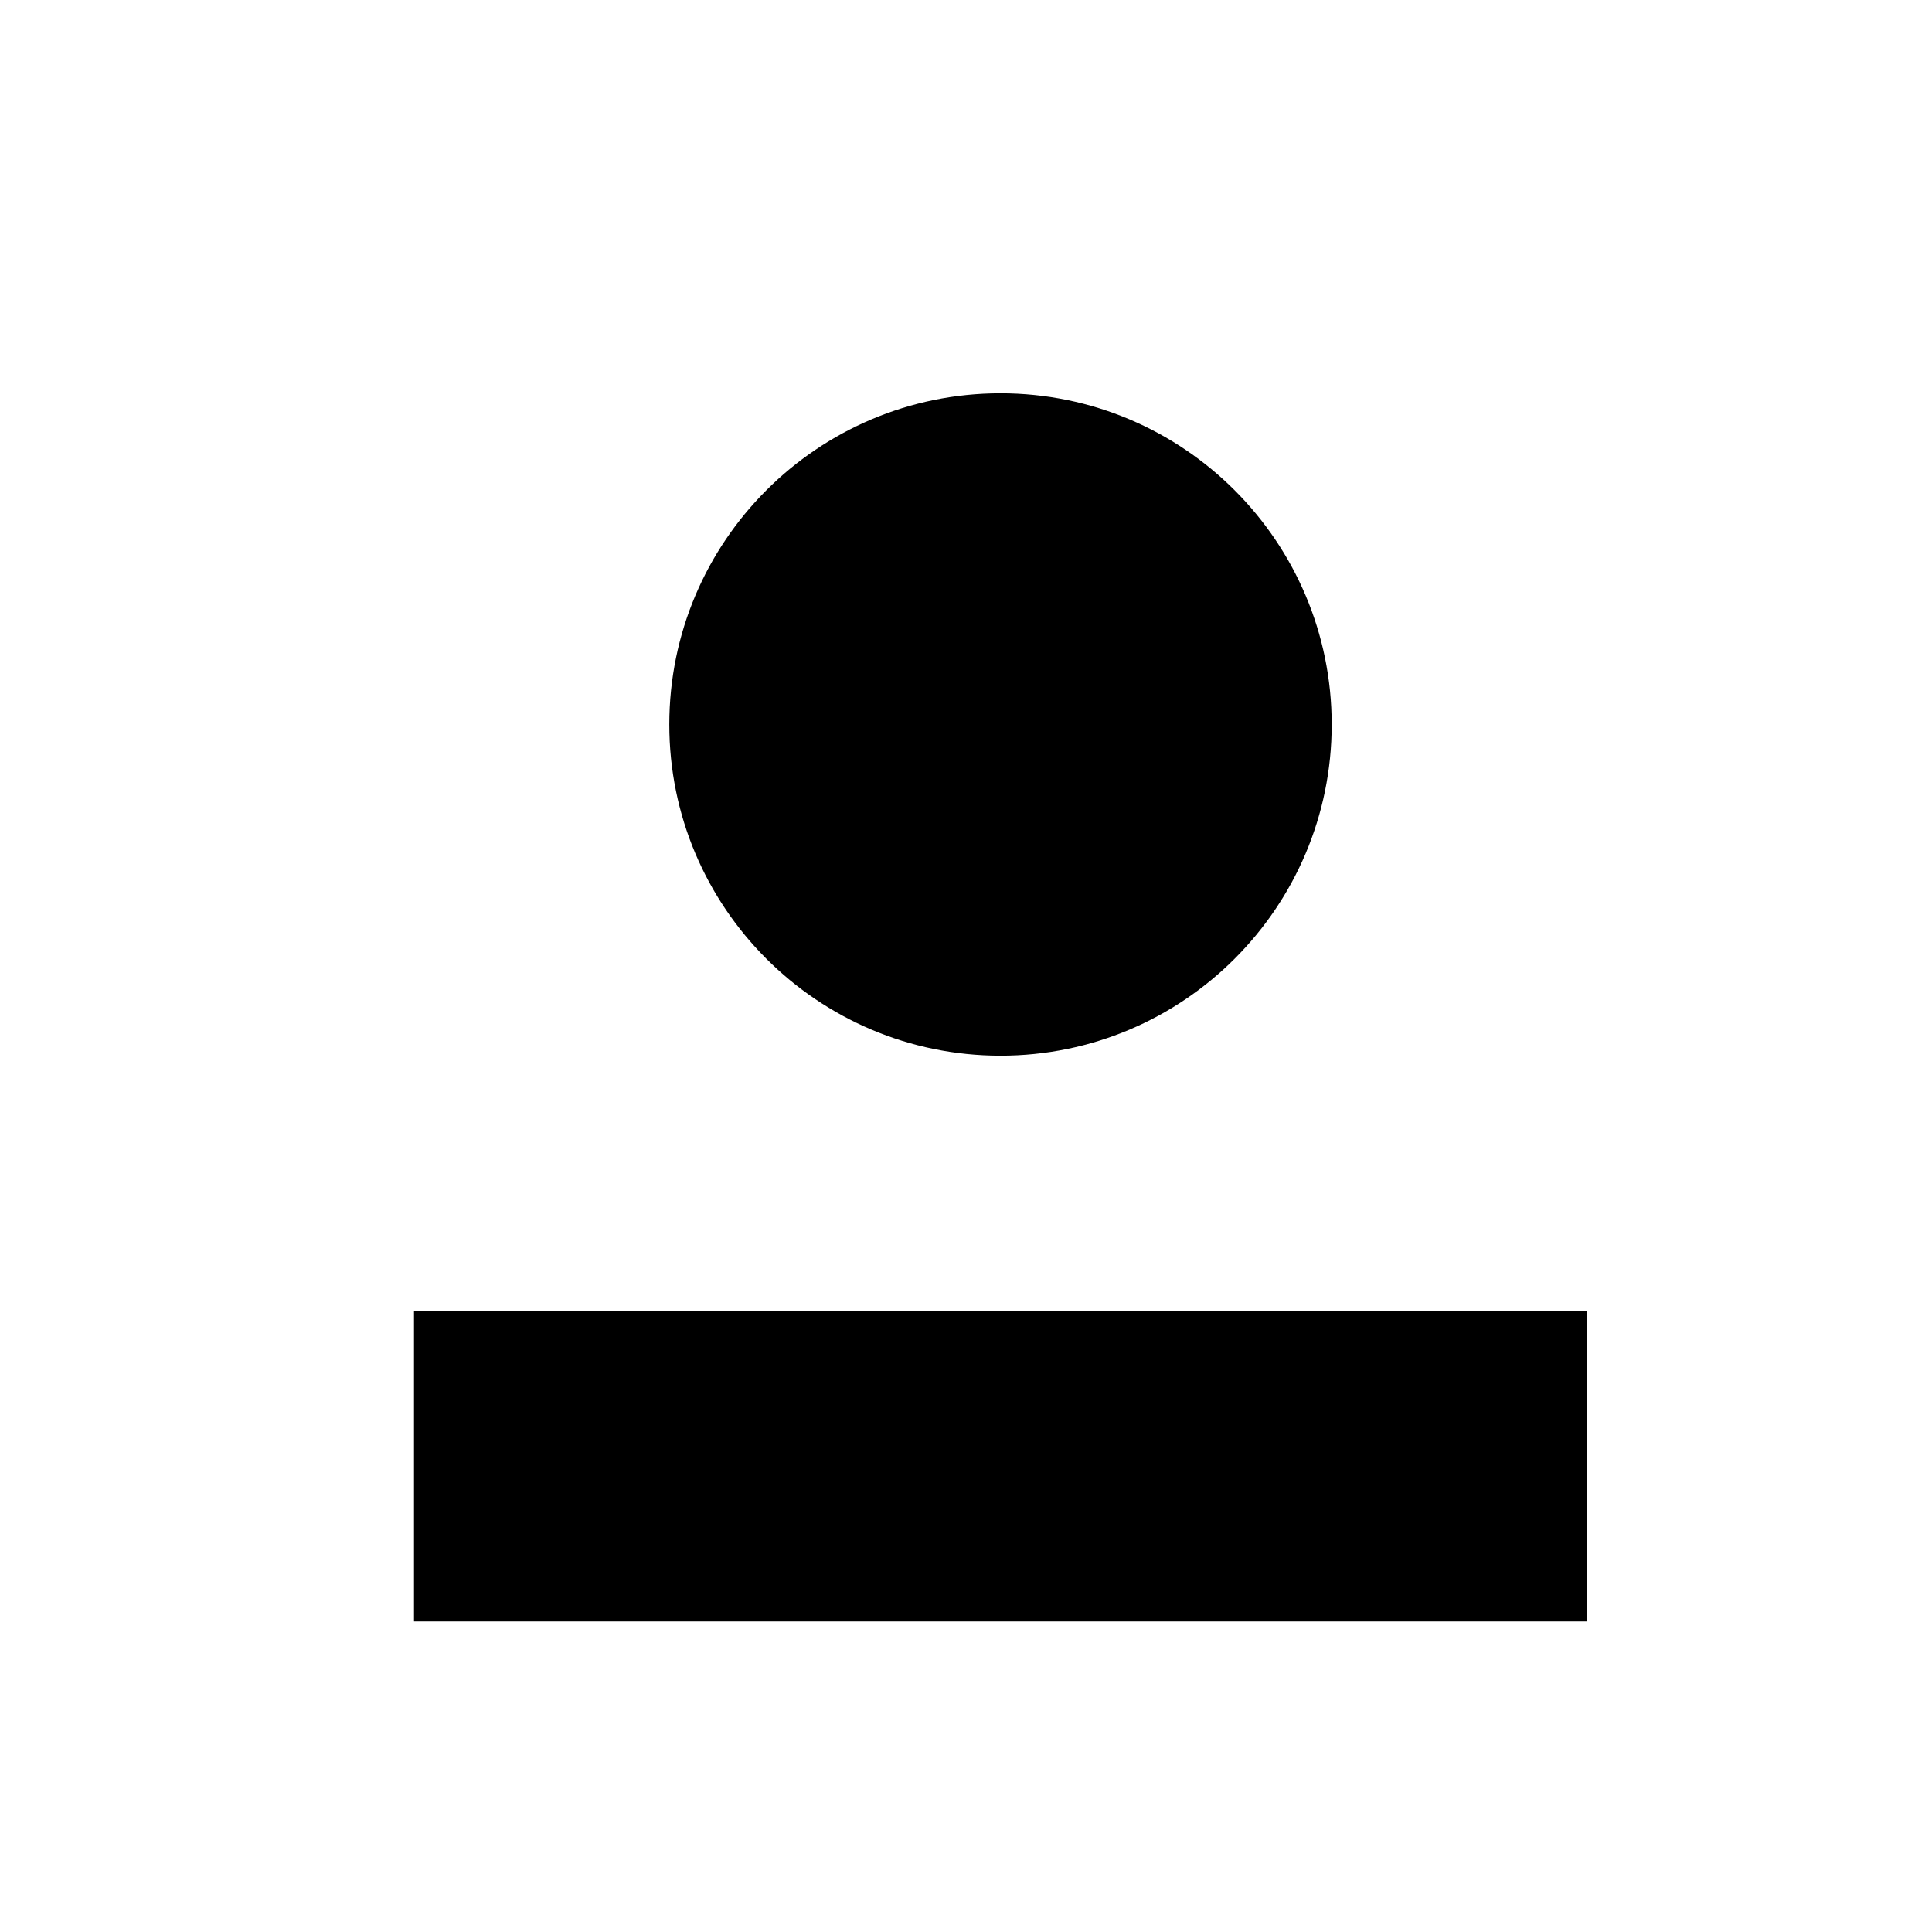
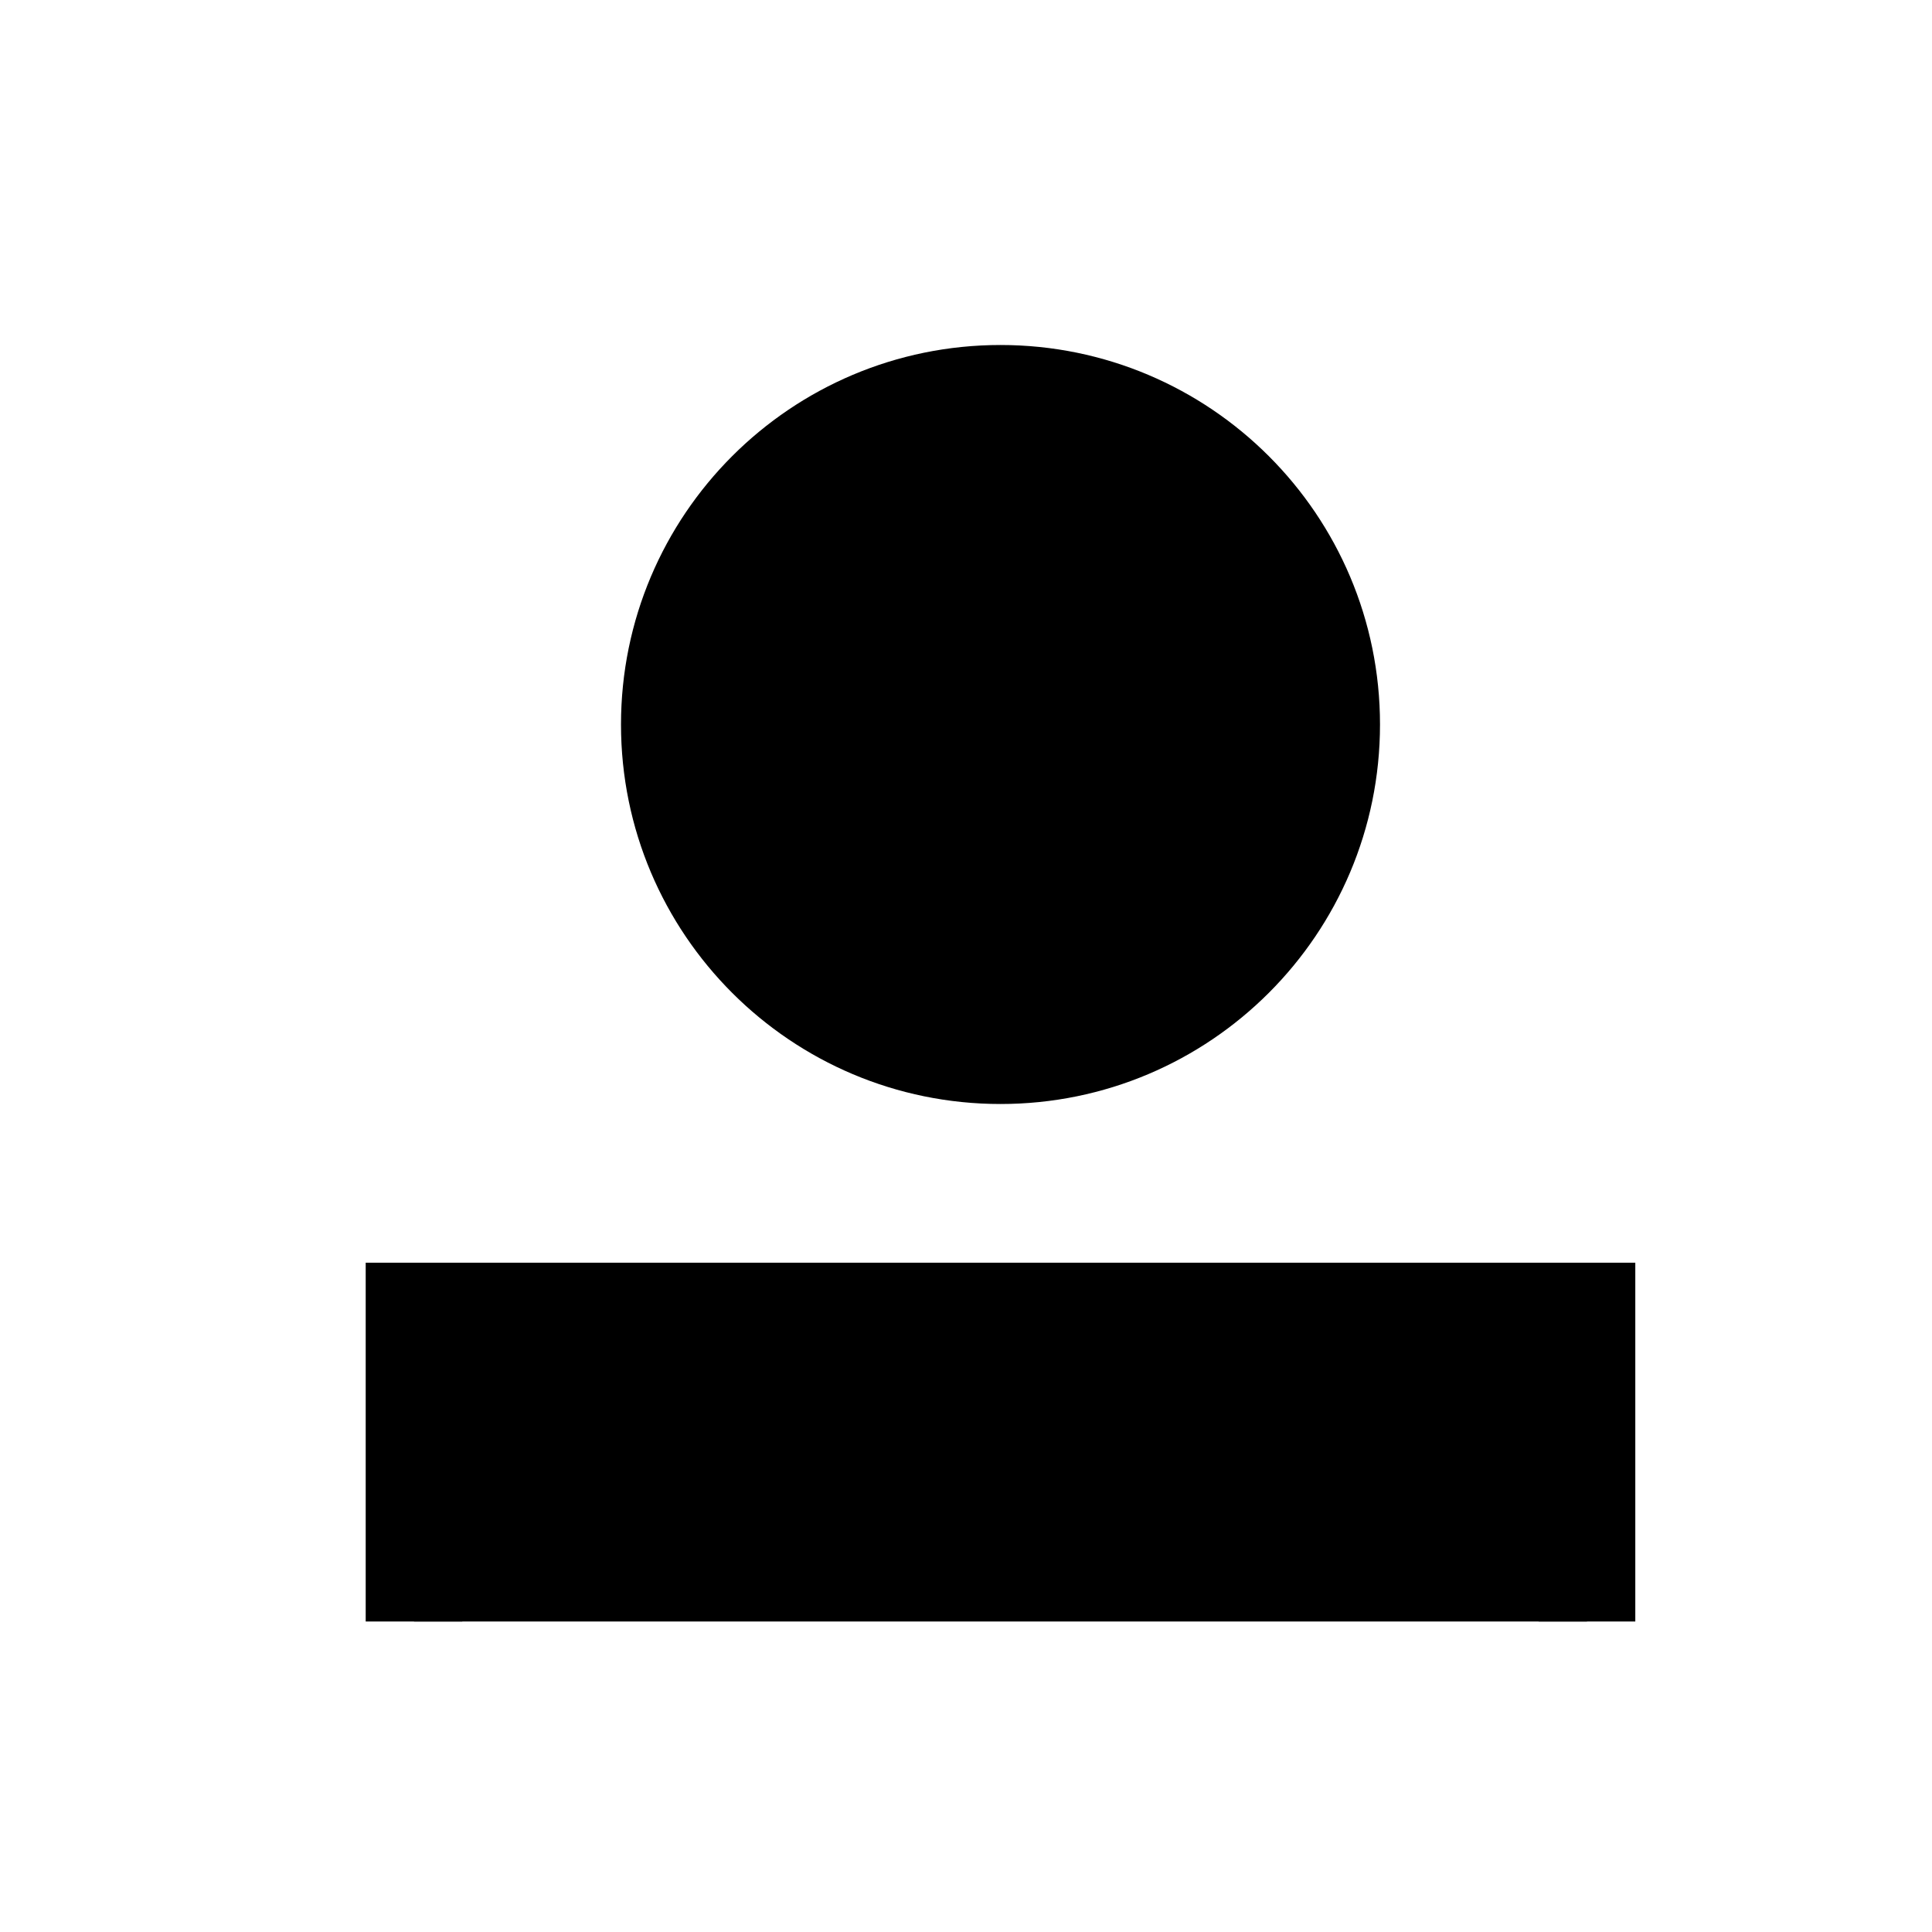
<svg xmlns="http://www.w3.org/2000/svg" width="28" height="28" viewBox="0 0 28 28">
-   <path d="M23 23.5V19H6V23.5" stroke-width="1.4" />
-   <circle cx="14.5" cy="10.5" r="4.8" stroke-width="1.4" />
+   <path d="M23 23.5V19H6V23.5" stroke-width="1.4" stroke="currentColor" />
+   <circle cx="14.5" cy="10.5" r="4.8" stroke-width="1.4" stroke="currentColor" />
</svg>
